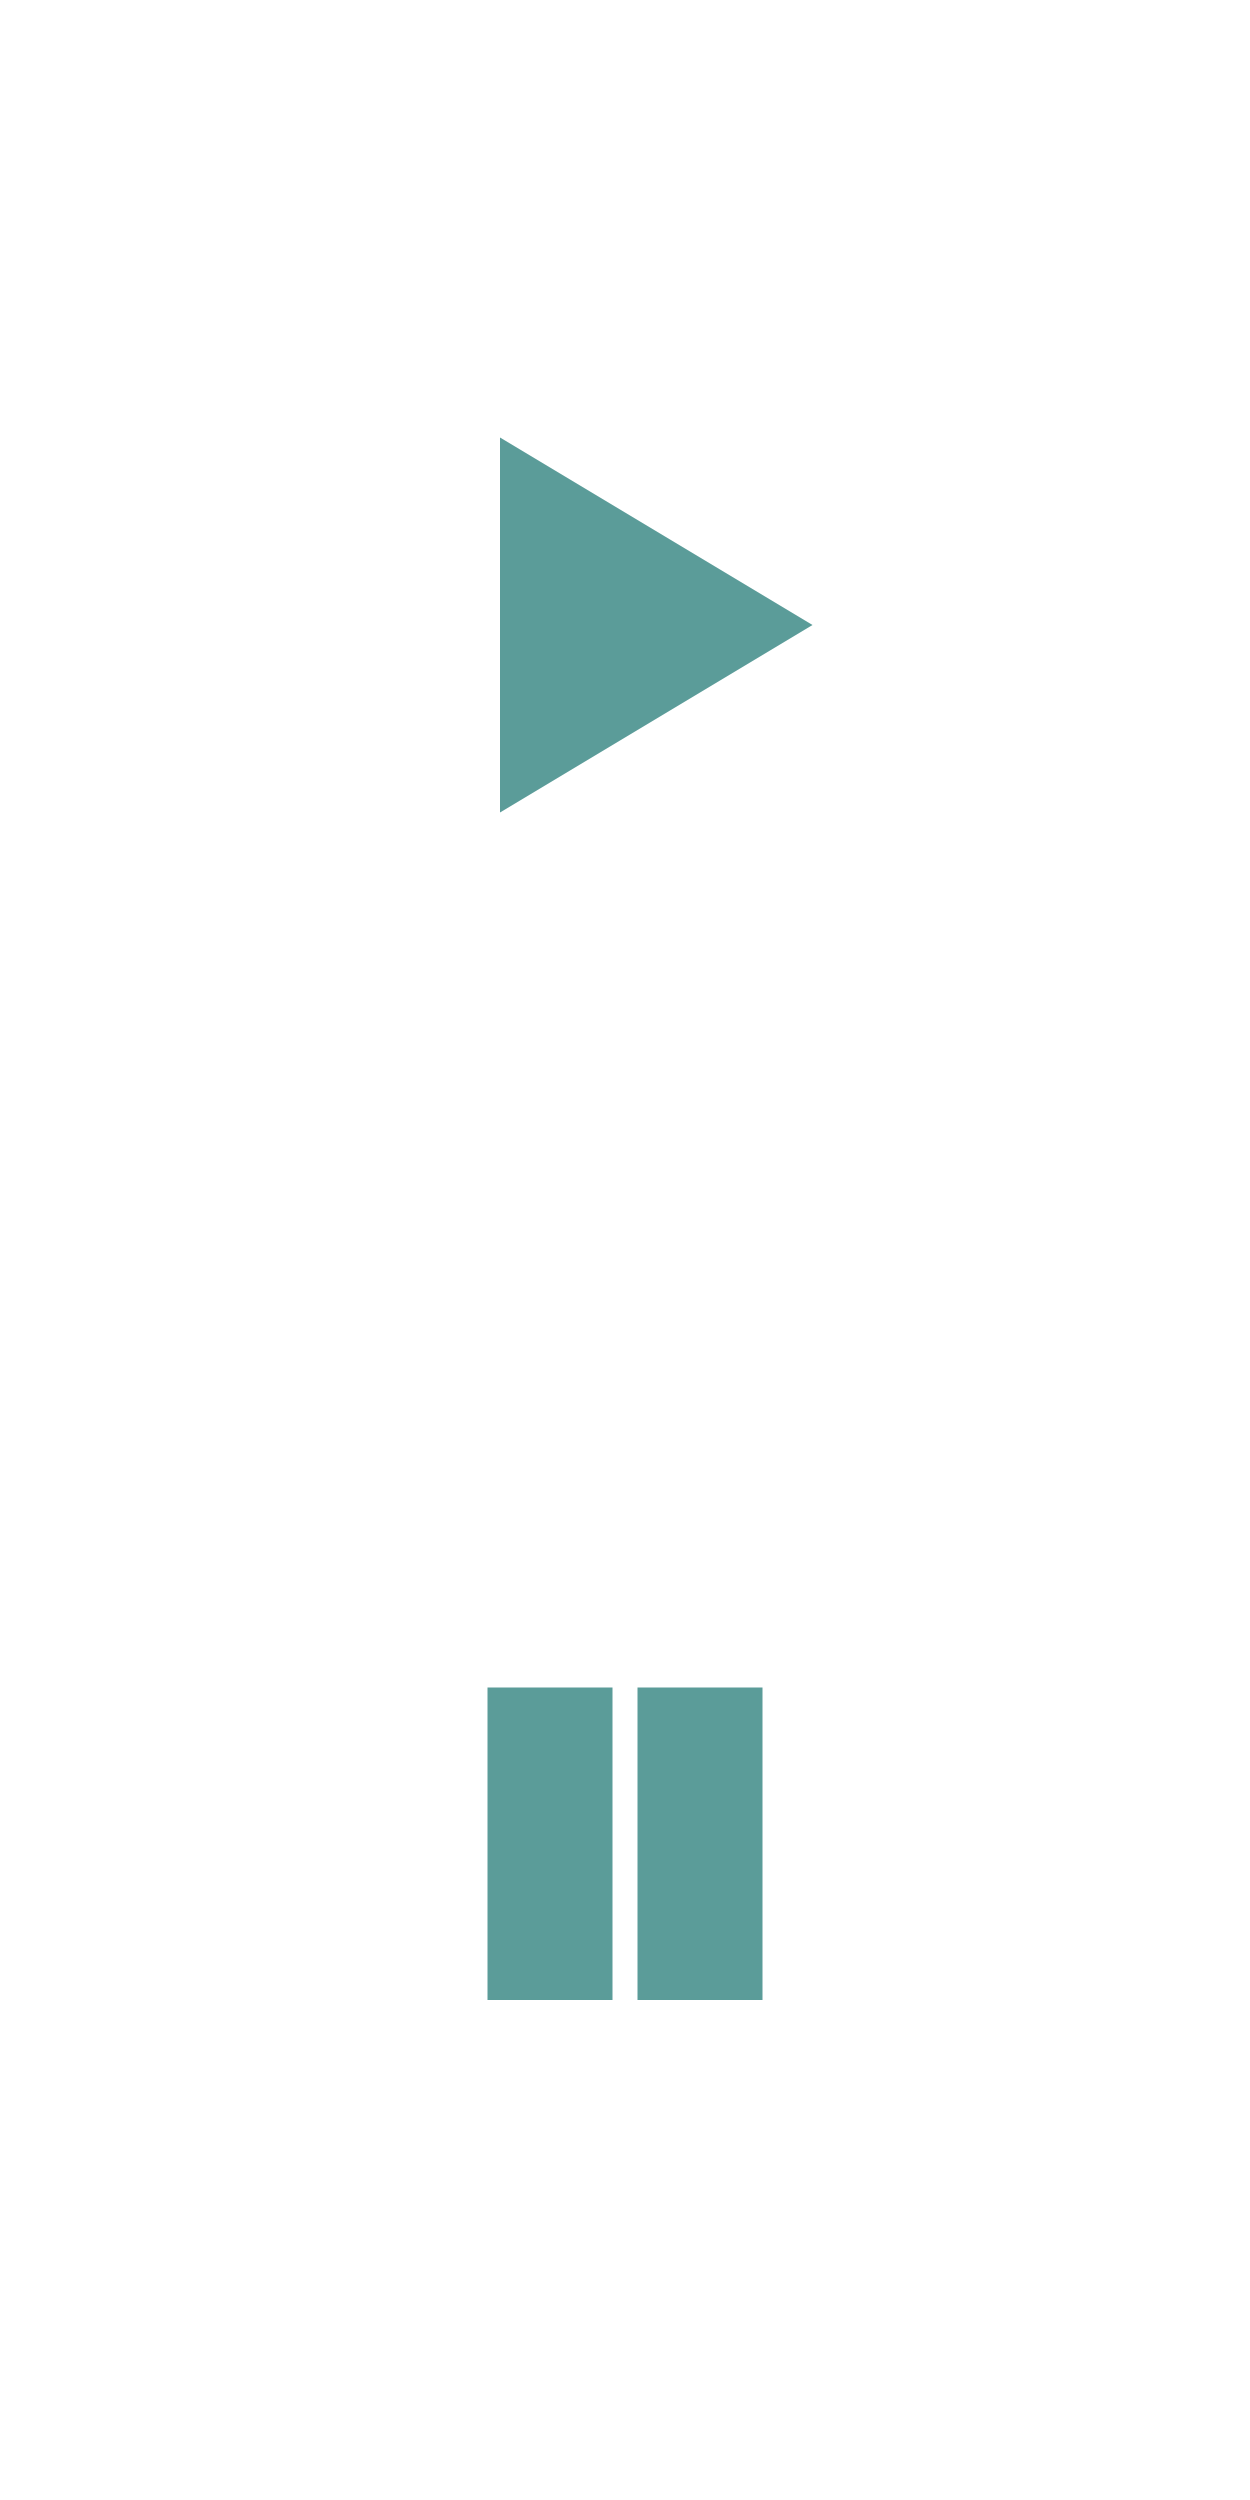
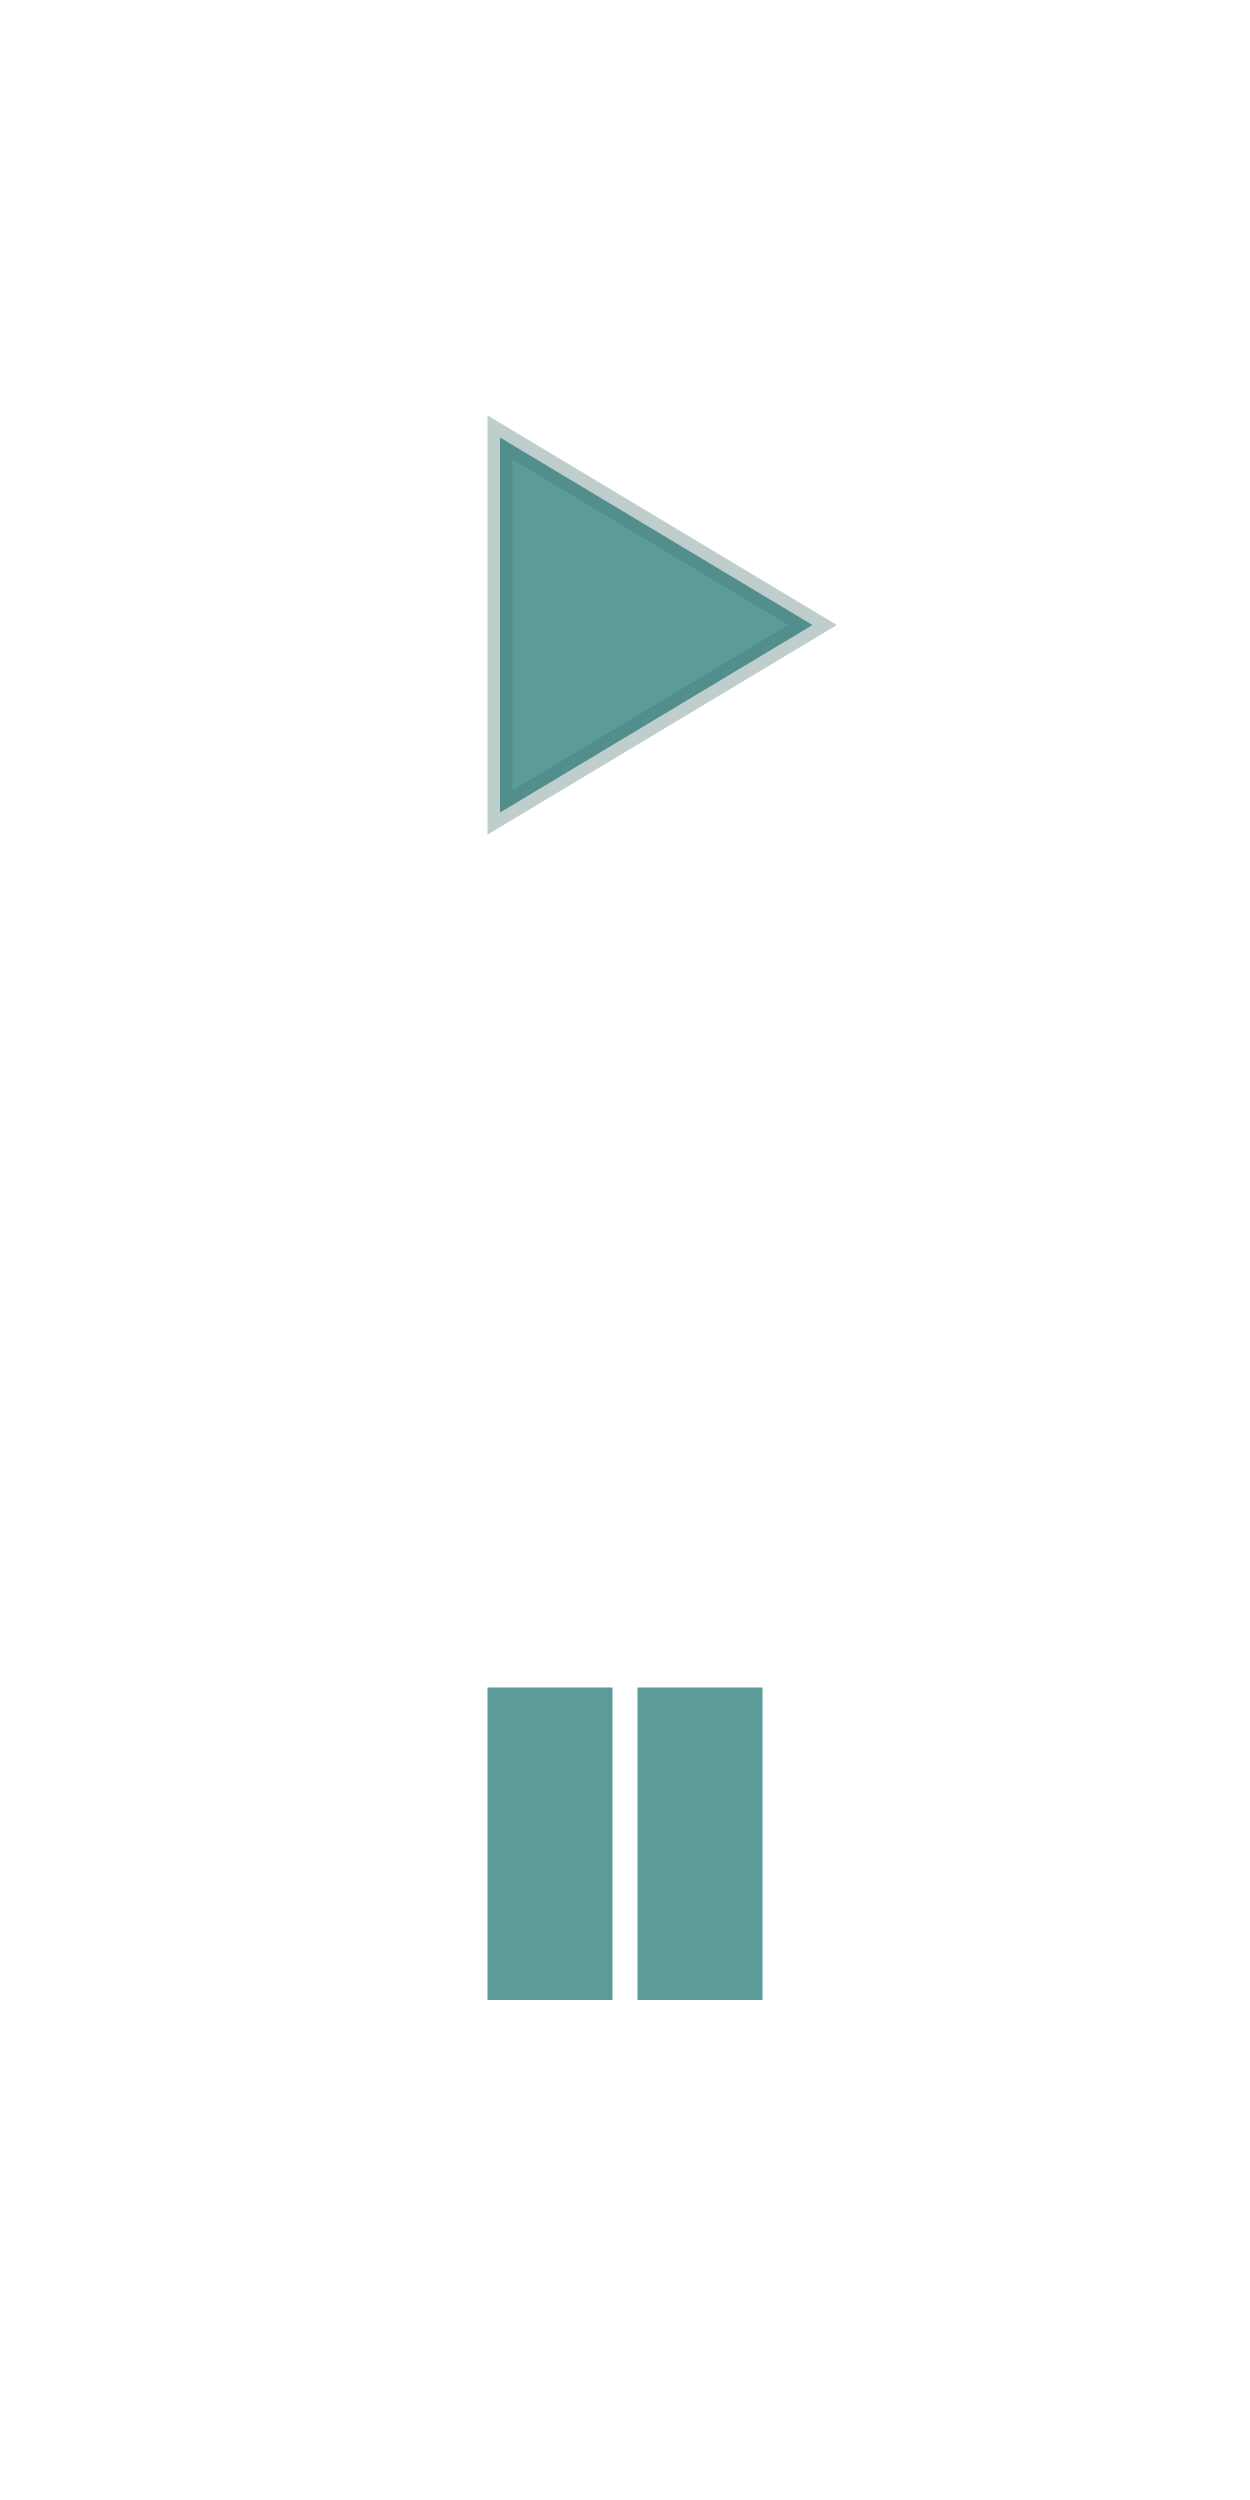
<svg xmlns="http://www.w3.org/2000/svg" version="1.1" id="Layer_1" x="0px" y="0px" width="100px" height="200px" viewBox="0 0 100 200" style="enable-background:new 0 0 100 100;" xml:space="preserve">
  <g style="fill:#5b9c99;stroke:none;">
    <rect x="39" y="135" width="10" height="25" />
    <rect x="51" y="135" width="10" height="25" />
  </g>
-   <polygon points="40,35         40,65         65,50" fill="#5b9c99" />
+   <polygon points="40,35         40,65         65,50" style="fill:#5b9c99;stroke:#447371;stroke-width:2;stroke-opacity:0.35;stroke-alignment:inner;" />
</svg>
